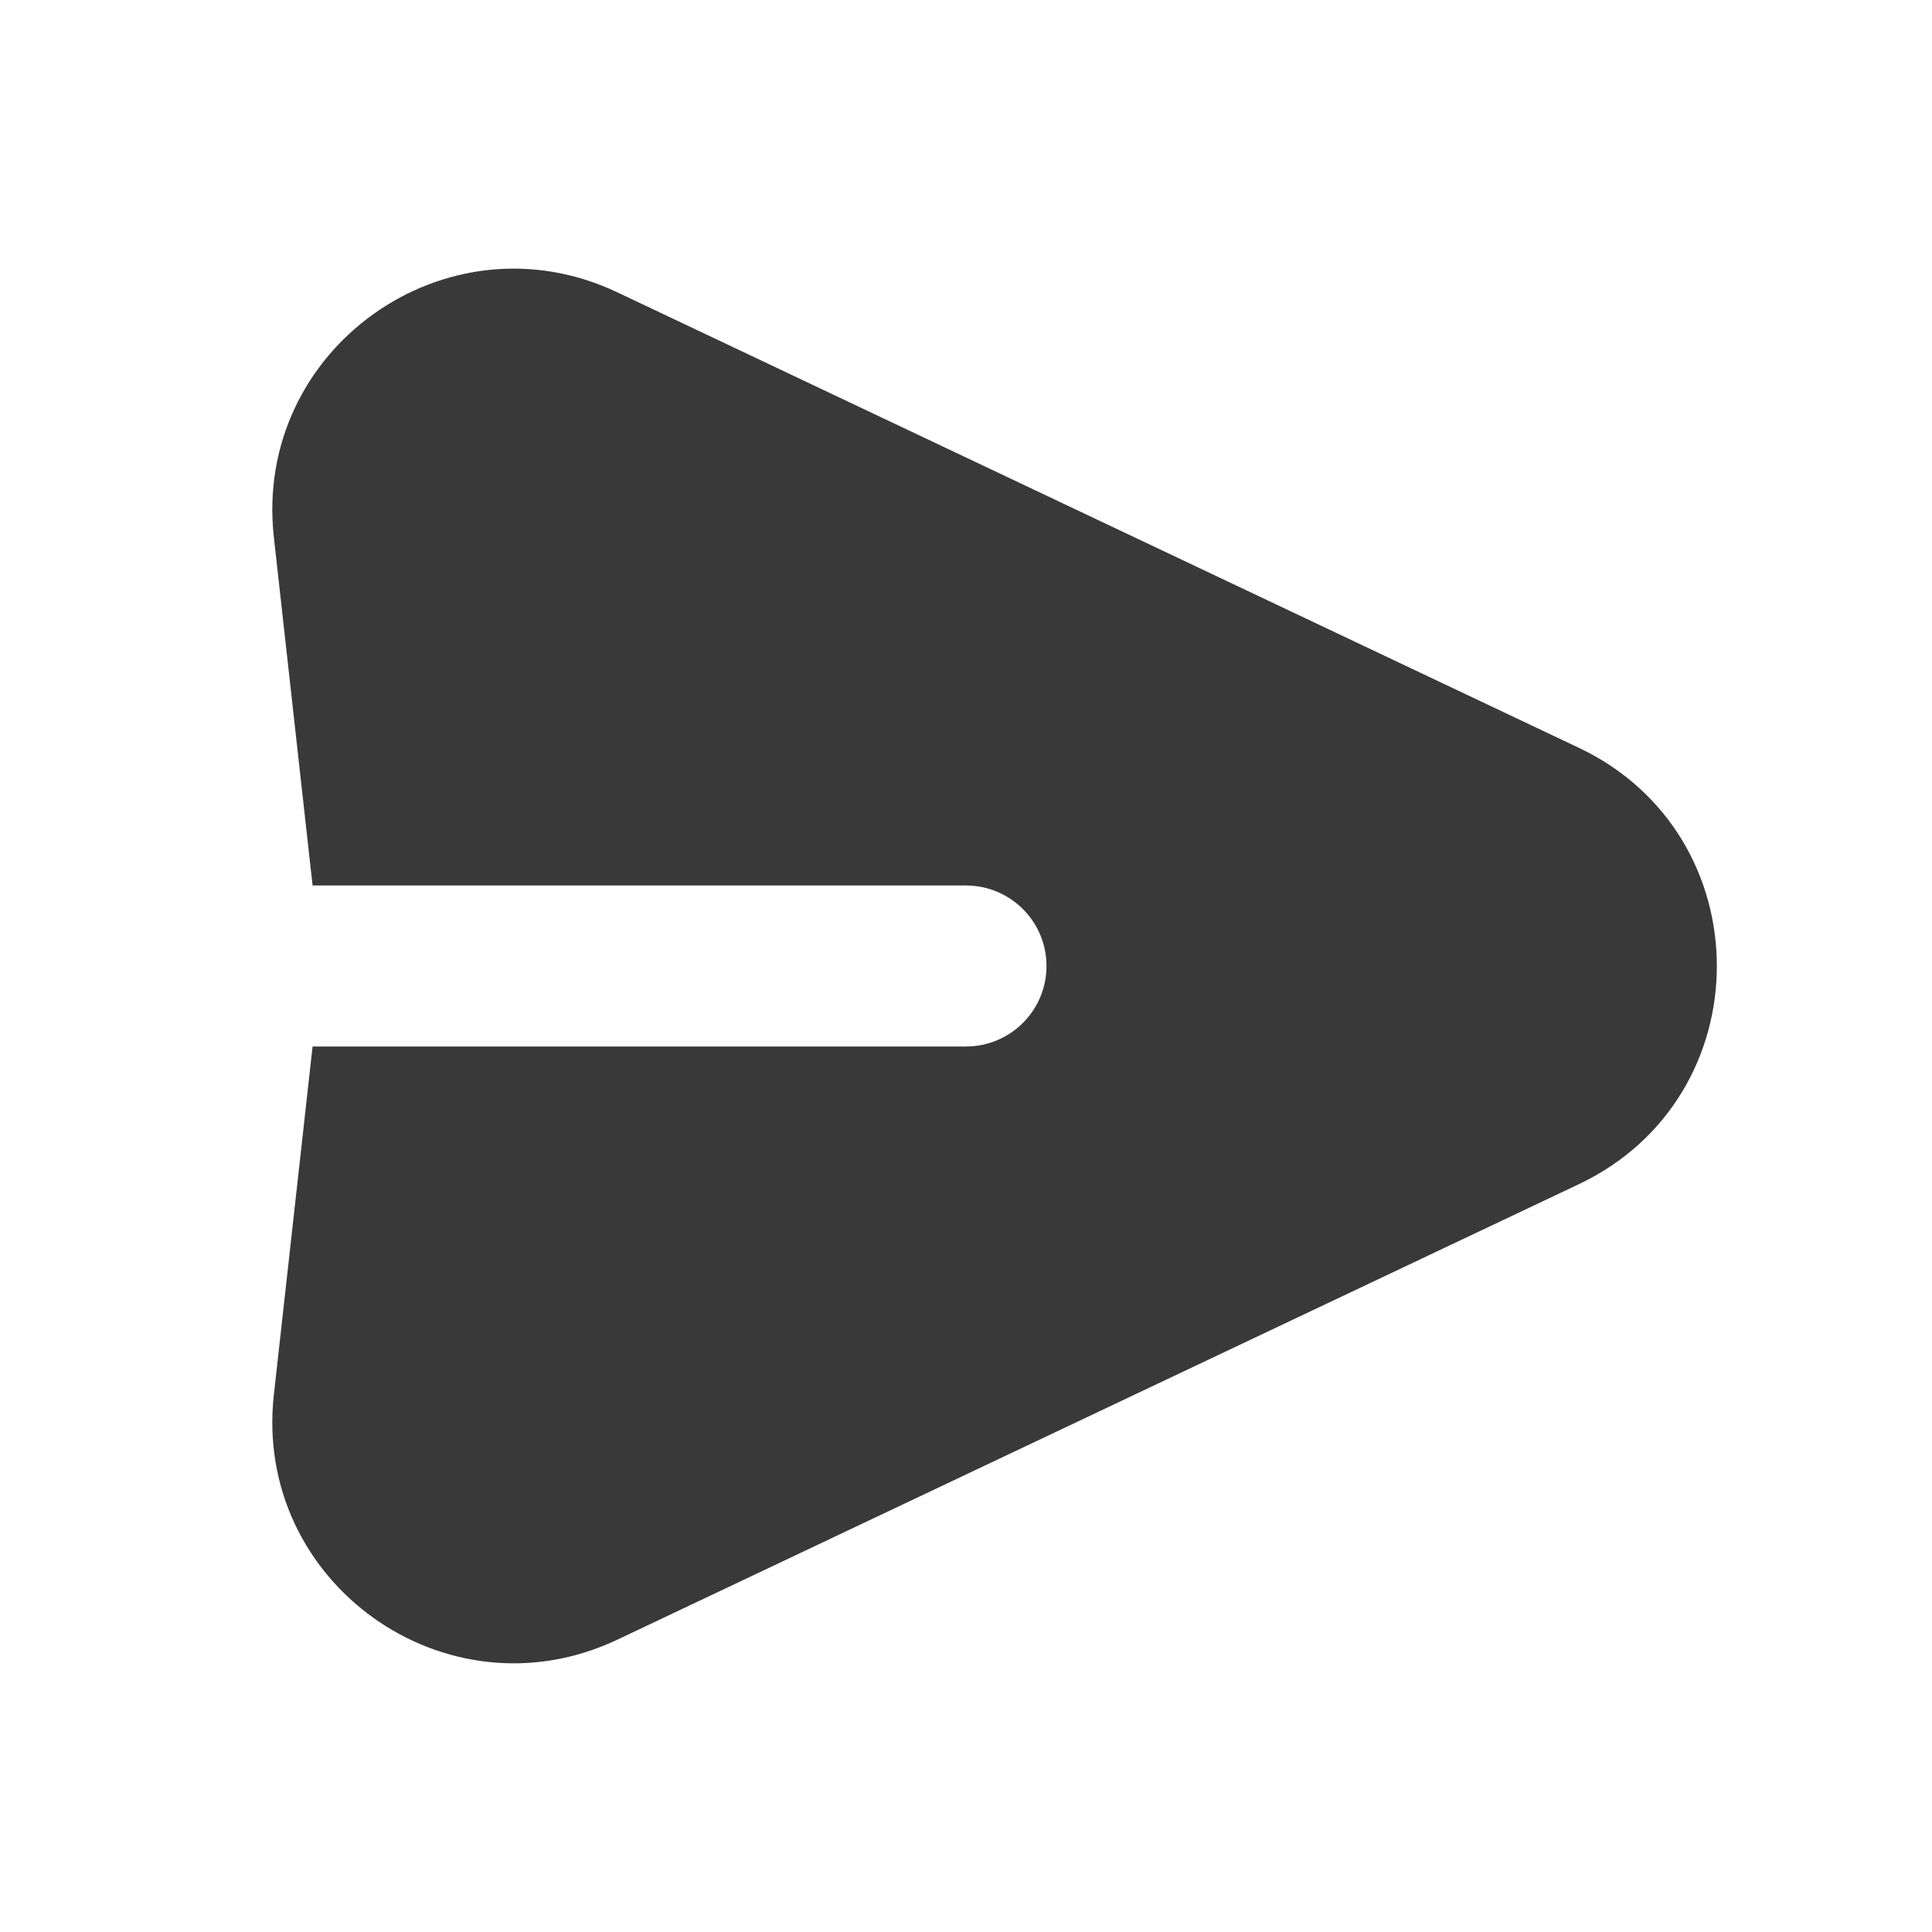
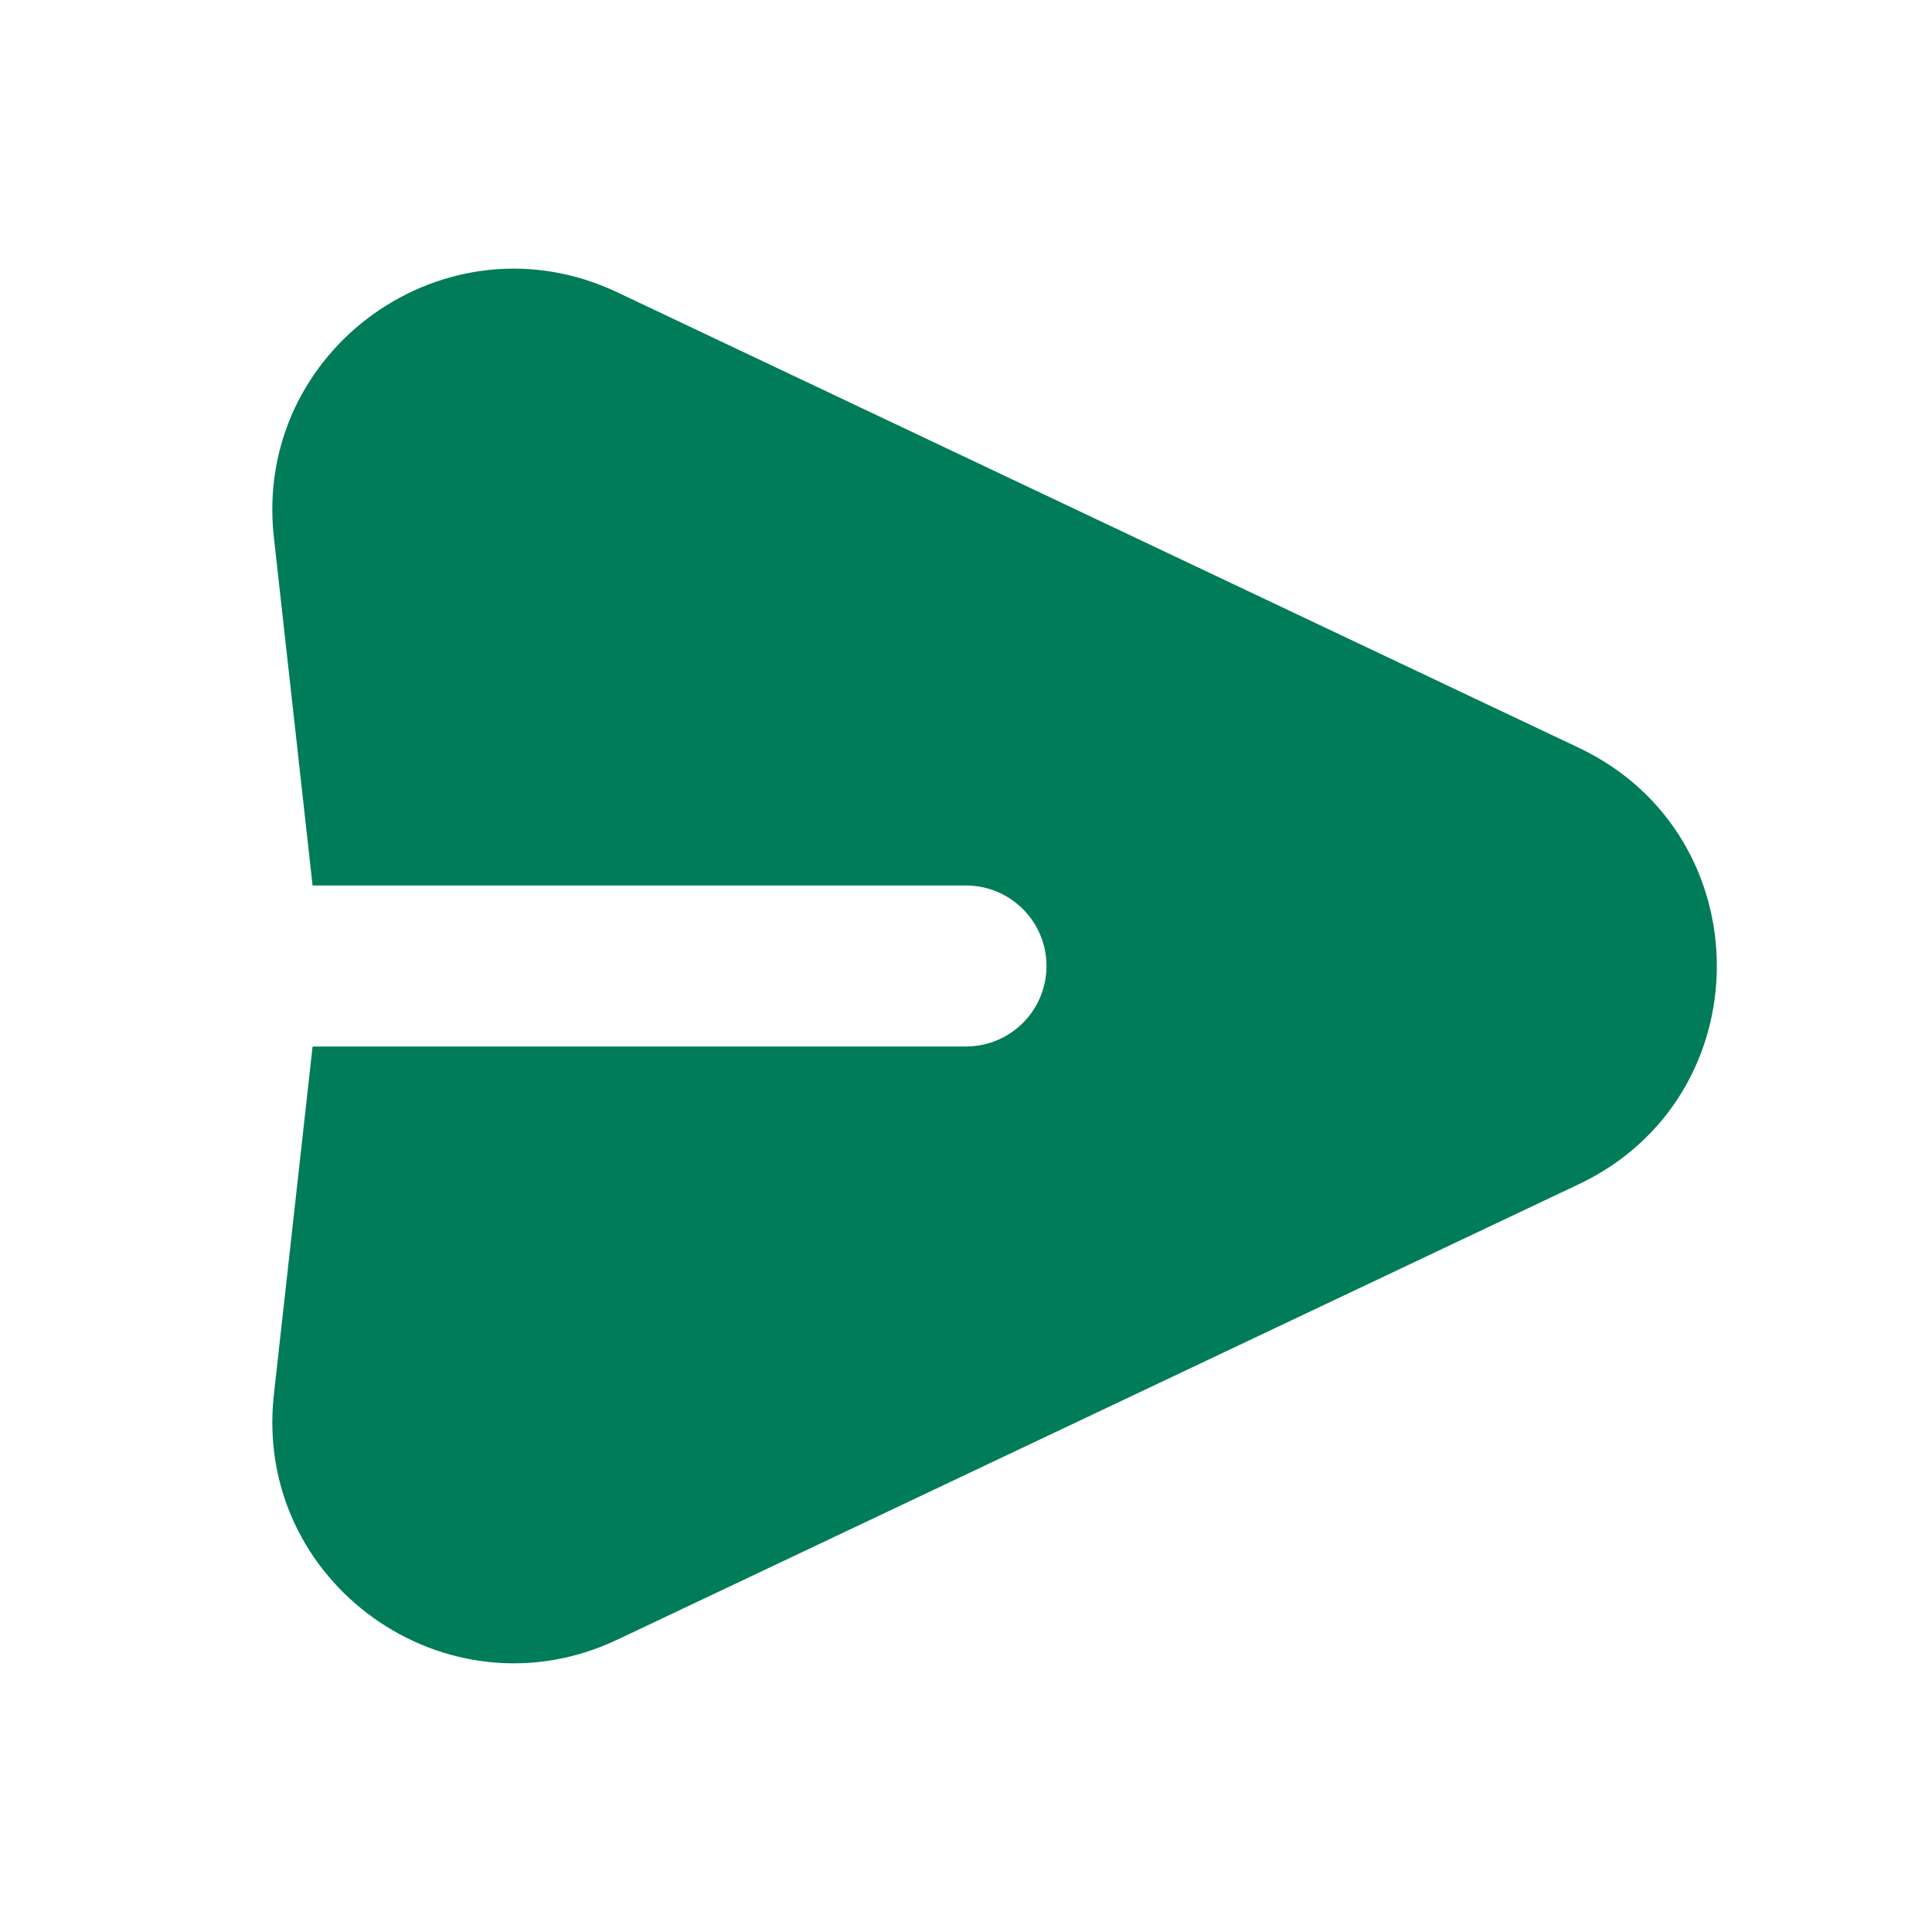
<svg xmlns="http://www.w3.org/2000/svg" width="24" height="24" viewBox="0 0 24 24" fill="none">
-   <path fill-rule="evenodd" clip-rule="evenodd" d="M3.402 6.674C3.143 4.339 5.545 2.625 7.668 3.631L19.612 9.289C21.899 10.373 21.899 13.627 19.612 14.711L7.668 20.369C5.545 21.374 3.143 19.66 3.402 17.326L3.883 13H12C12.552 13 13 12.552 13 12C13 11.448 12.552 11 12 11H3.883L3.402 6.674Z" fill="#393939" />
+   <path fill-rule="evenodd" clip-rule="evenodd" d="M3.402 6.674C3.143 4.339 5.545 2.625 7.668 3.631L19.612 9.289C21.899 10.373 21.899 13.627 19.612 14.711L7.668 20.369C5.545 21.374 3.143 19.66 3.402 17.326L3.883 13H12C12.552 13 13 12.552 13 12C13 11.448 12.552 11 12 11H3.883L3.402 6.674Z" fill="#007C58" />
</svg>
